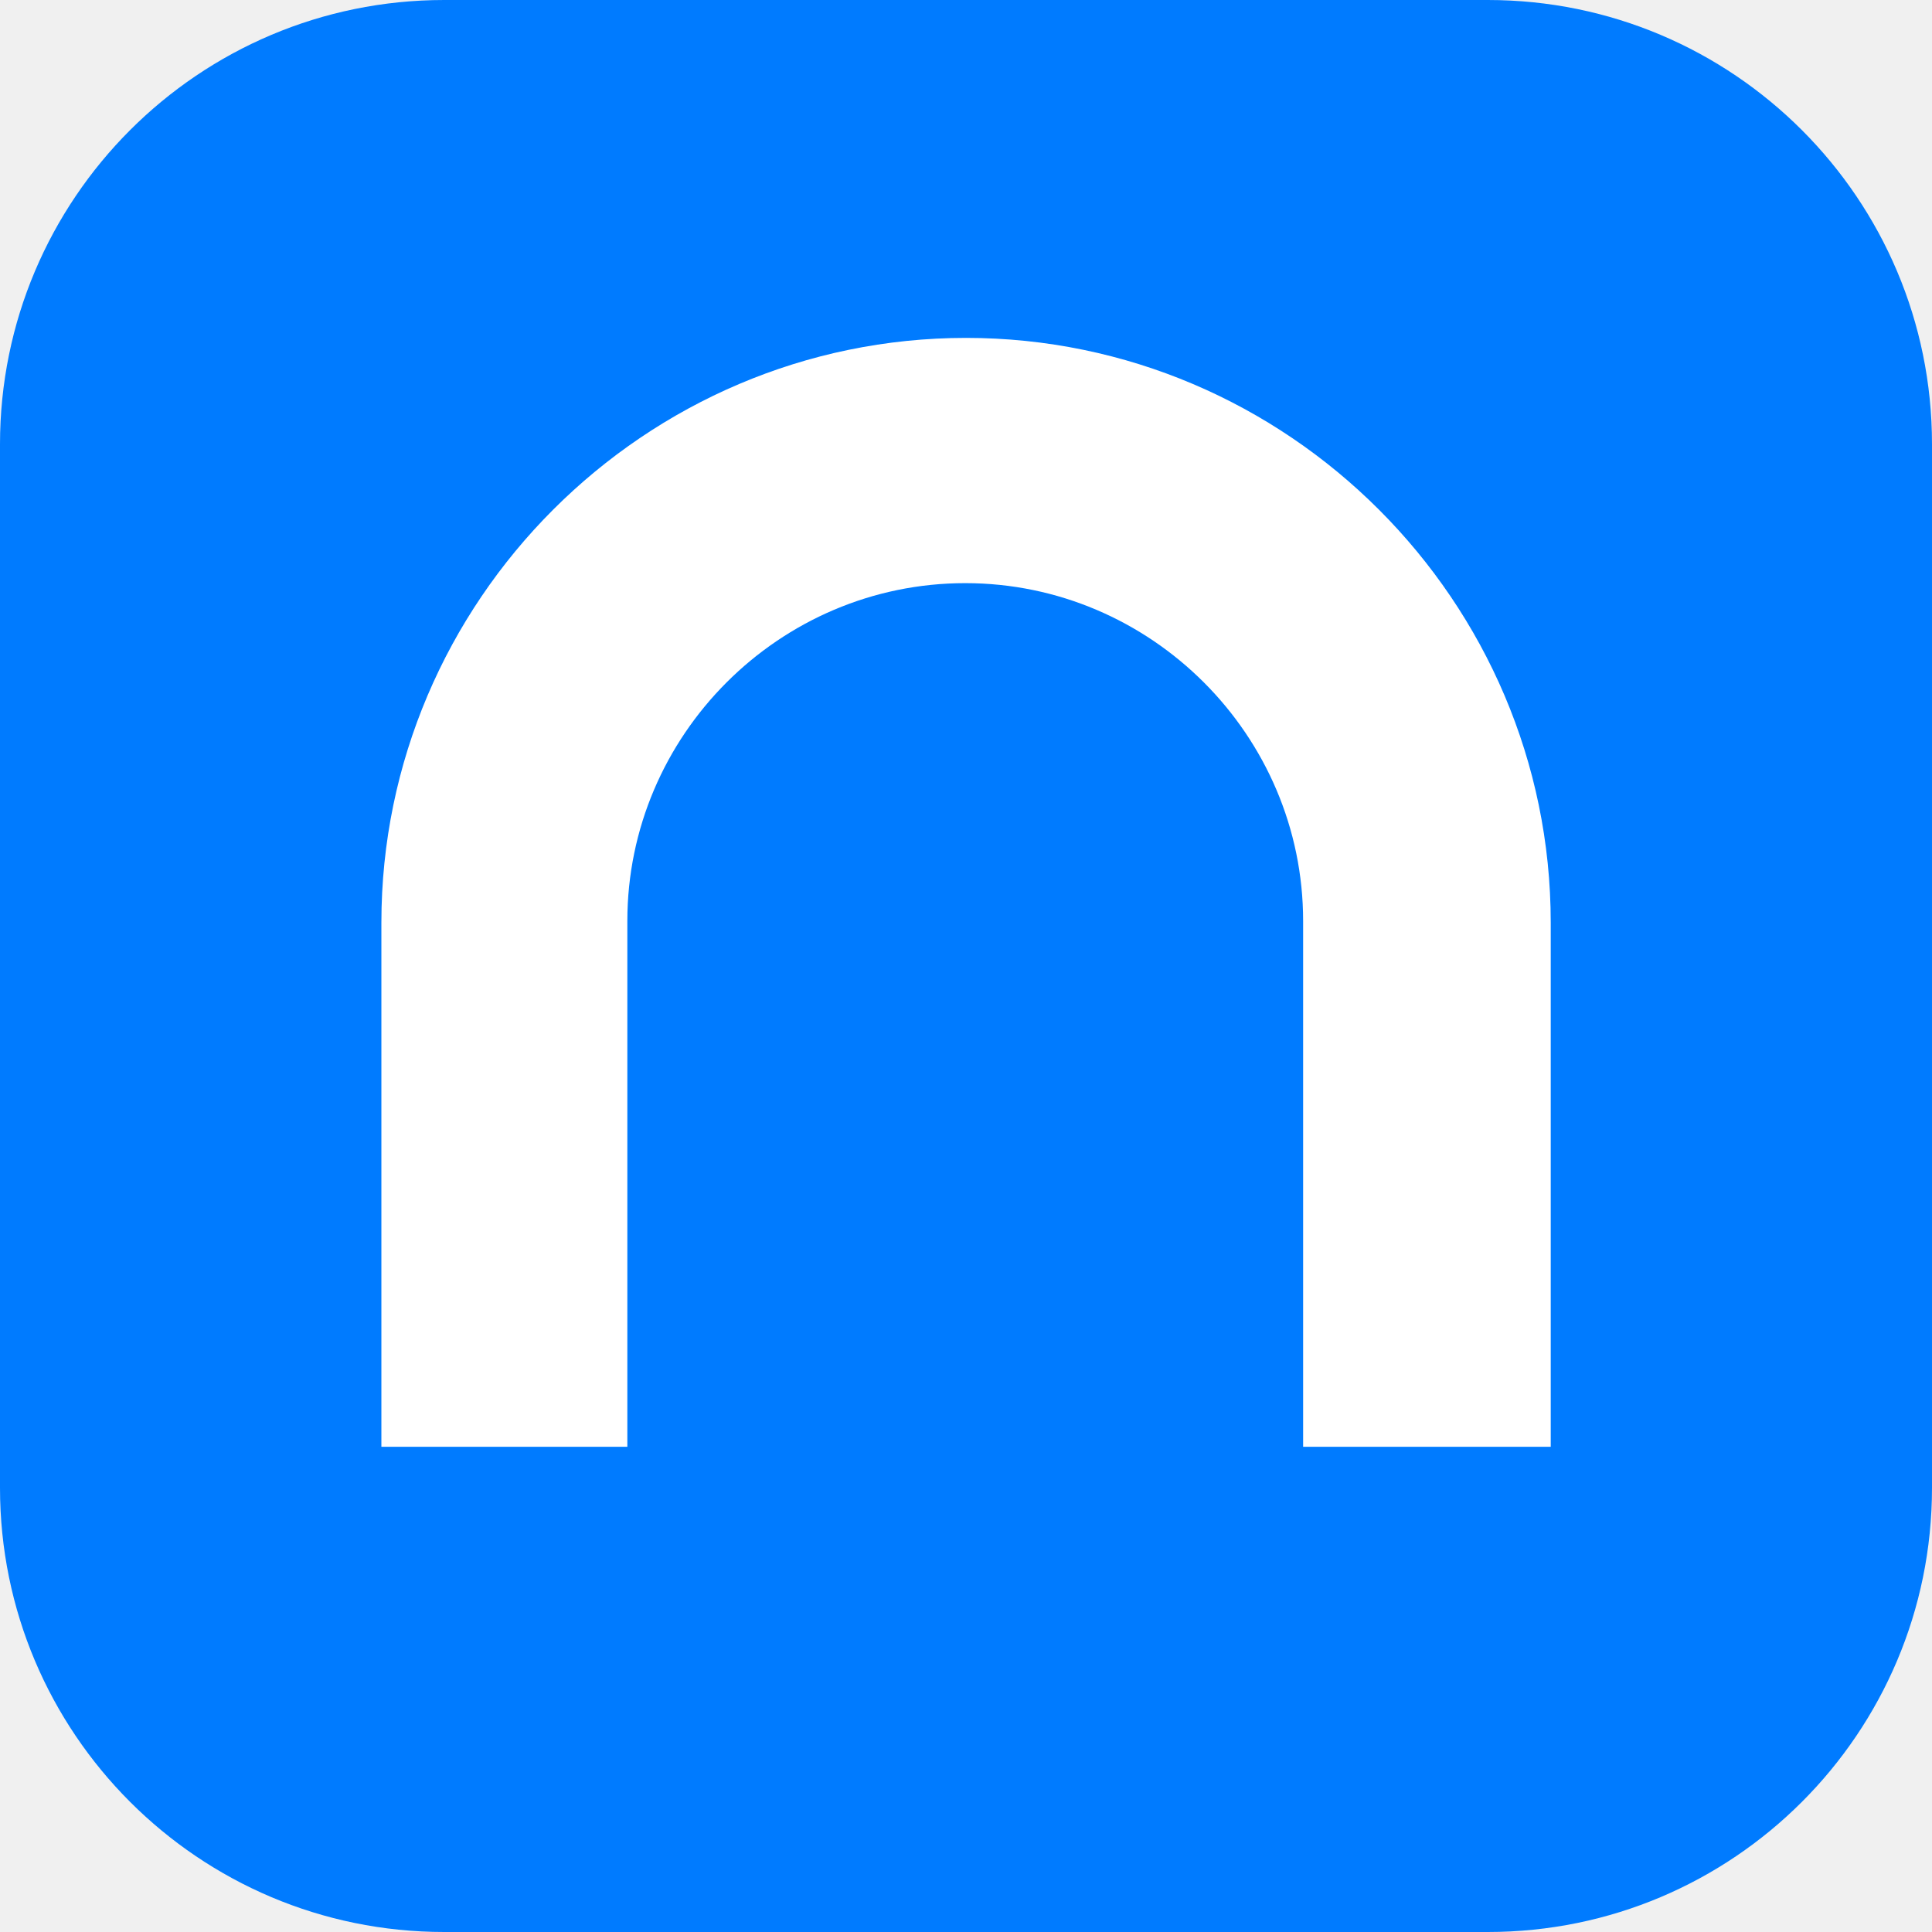
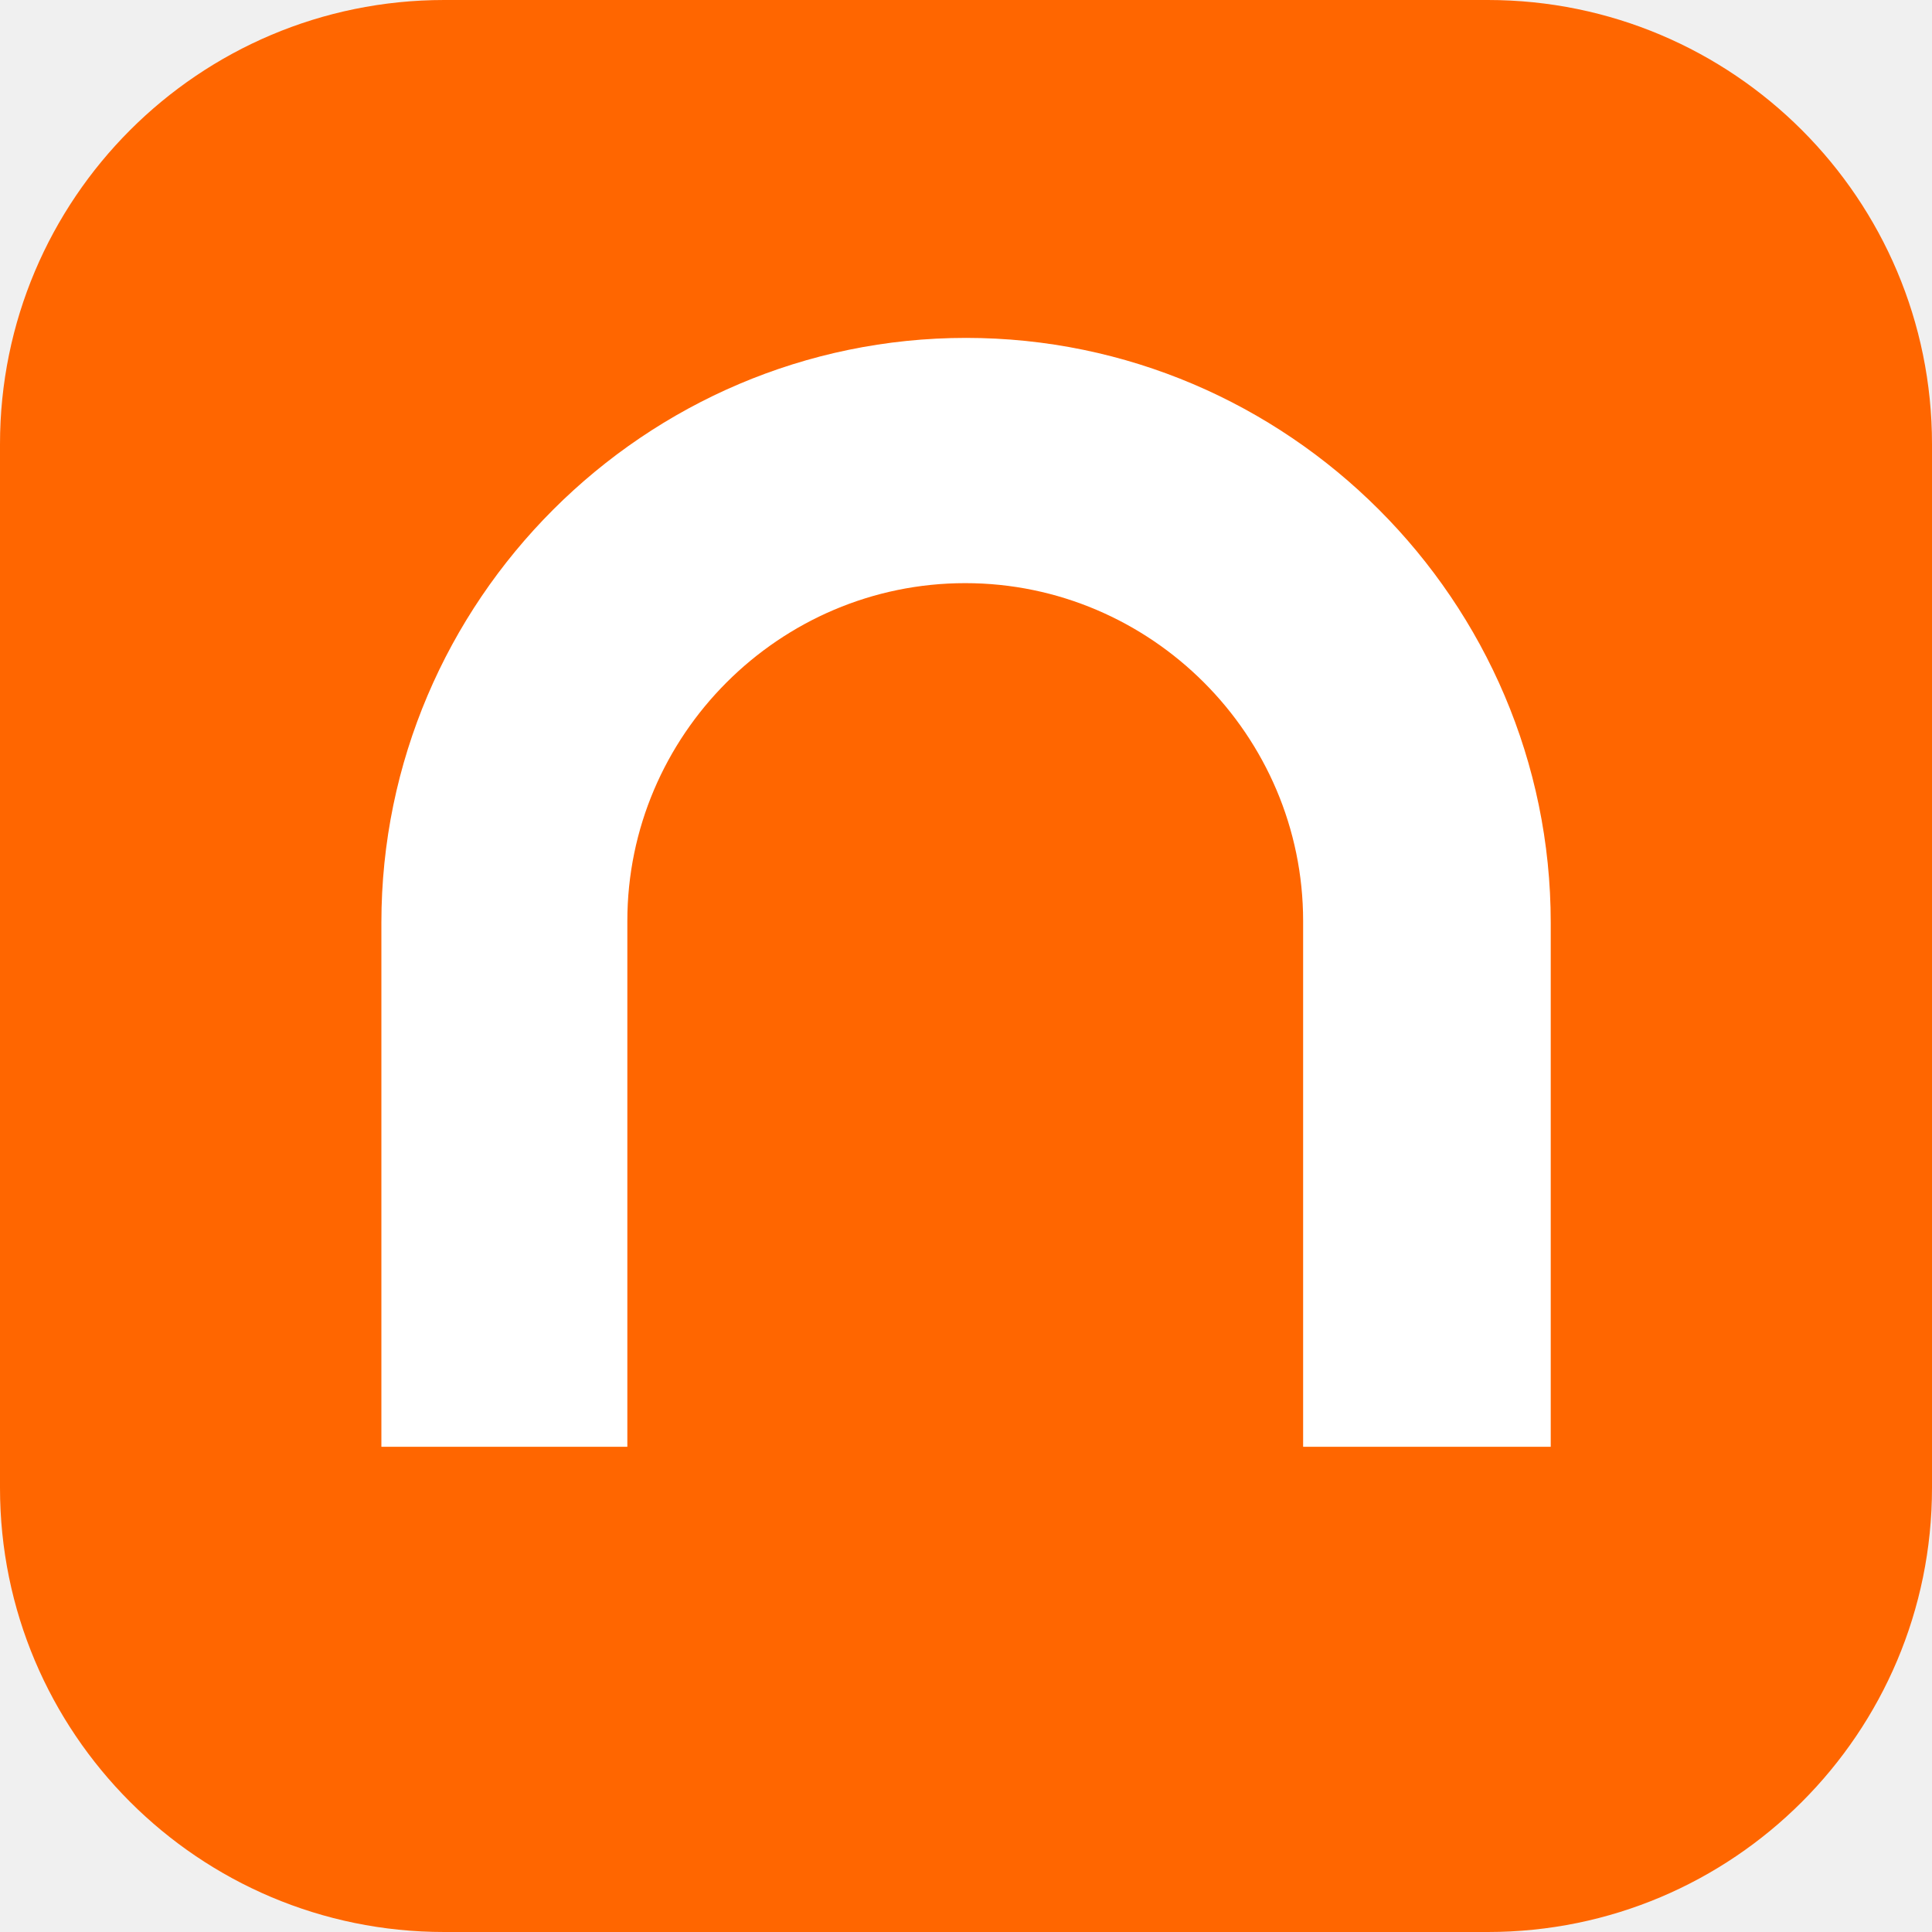
<svg xmlns="http://www.w3.org/2000/svg" xml:space="preserve" width="50.8mm" height="50.8mm" version="1.1" style="shape-rendering:geometricPrecision; text-rendering:geometricPrecision; image-rendering:optimizeQuality; fill-rule:evenodd; clip-rule:evenodd" viewBox="0 0 328.26 328.26">
  <defs>
    <style type="text/css">
   
-     .fil0 {fill:#007BFF}
+     .fil0 {fill:#FF6600}
    .fil1 {fill:white}
   
  </style>
  </defs>
  <g id="Camada_x0020_1">
    <g id="_2005163145360">
      <rect class="fil0" x="-0" y="-0" width="328.26" height="328.26" rx="75.47" ry="75.47" />
      <path class="fil1" d="M164.13 57.41c54.64,0 99.35,44.71 99.35,99.35l0 89.06 -42.07 0 0 -89.33c0,-31.58 -25.84,-57.41 -57.41,-57.41l-0 0c-31.58,0 -57.41,25.84 -57.41,57.41l0 89.33 -41.79 0 0 -89.06c0,-54.64 44.71,-99.35 99.35,-99.35z" />
    </g>
  </g>
</svg>
